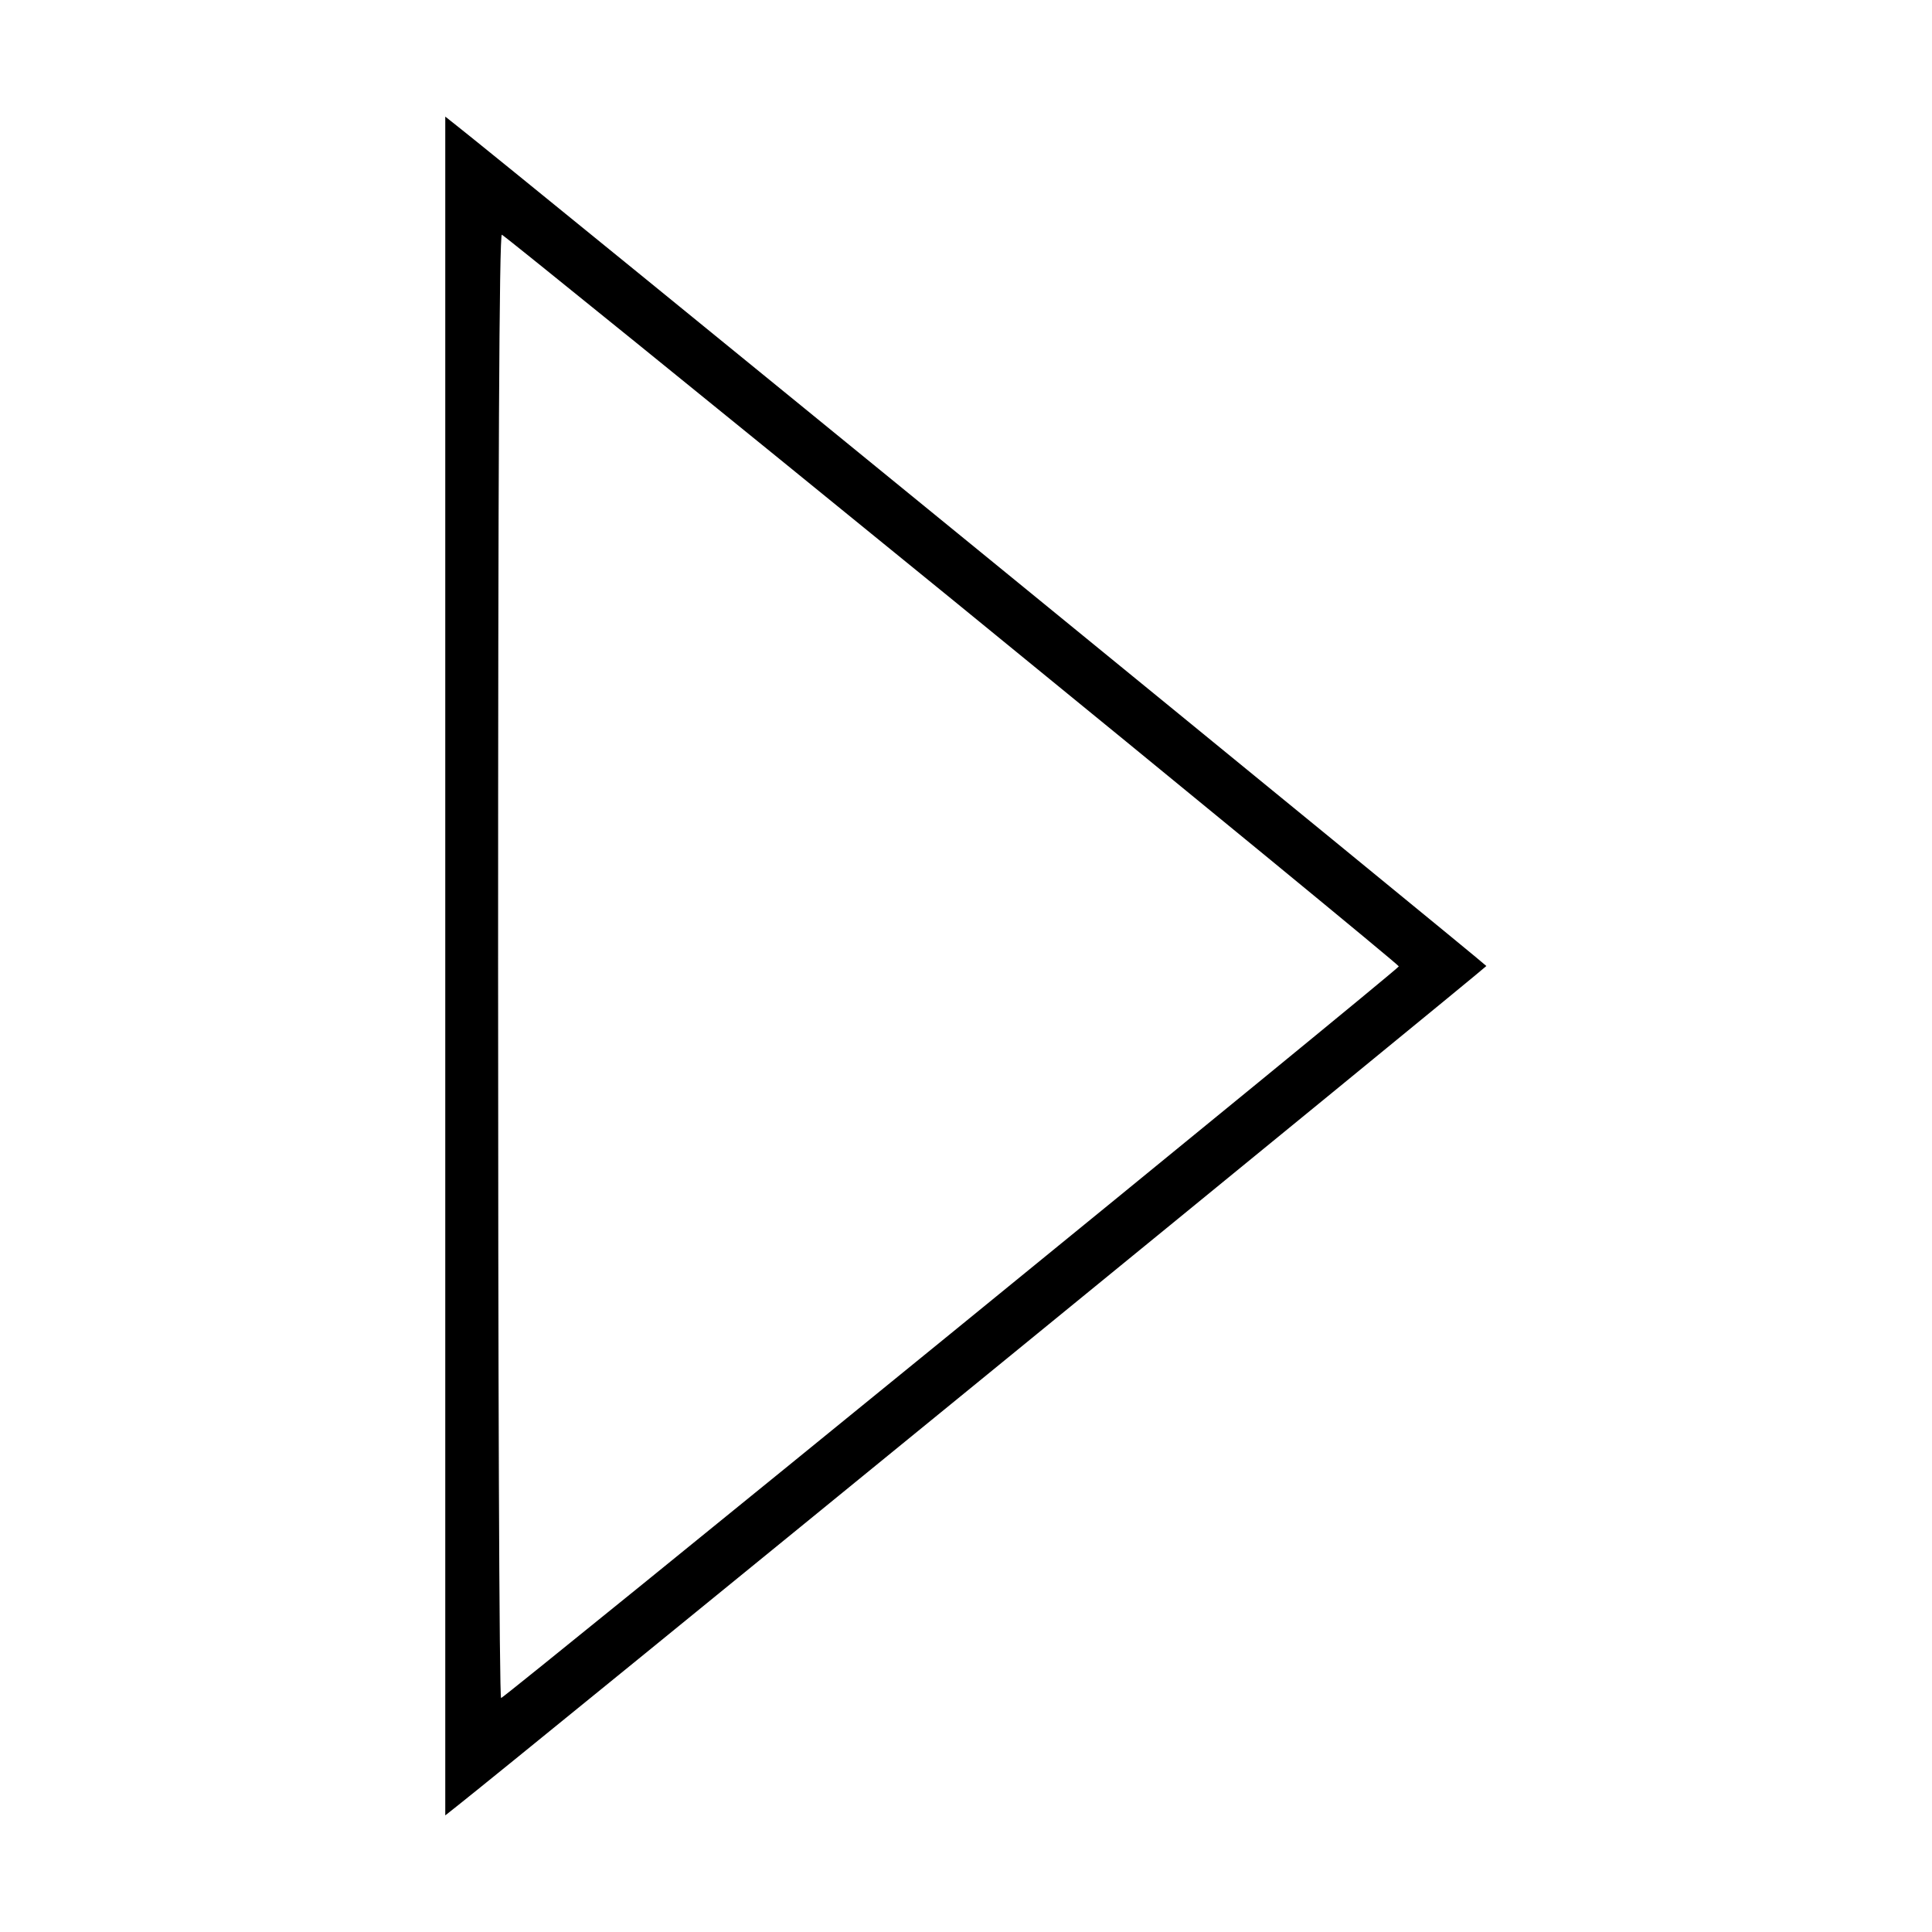
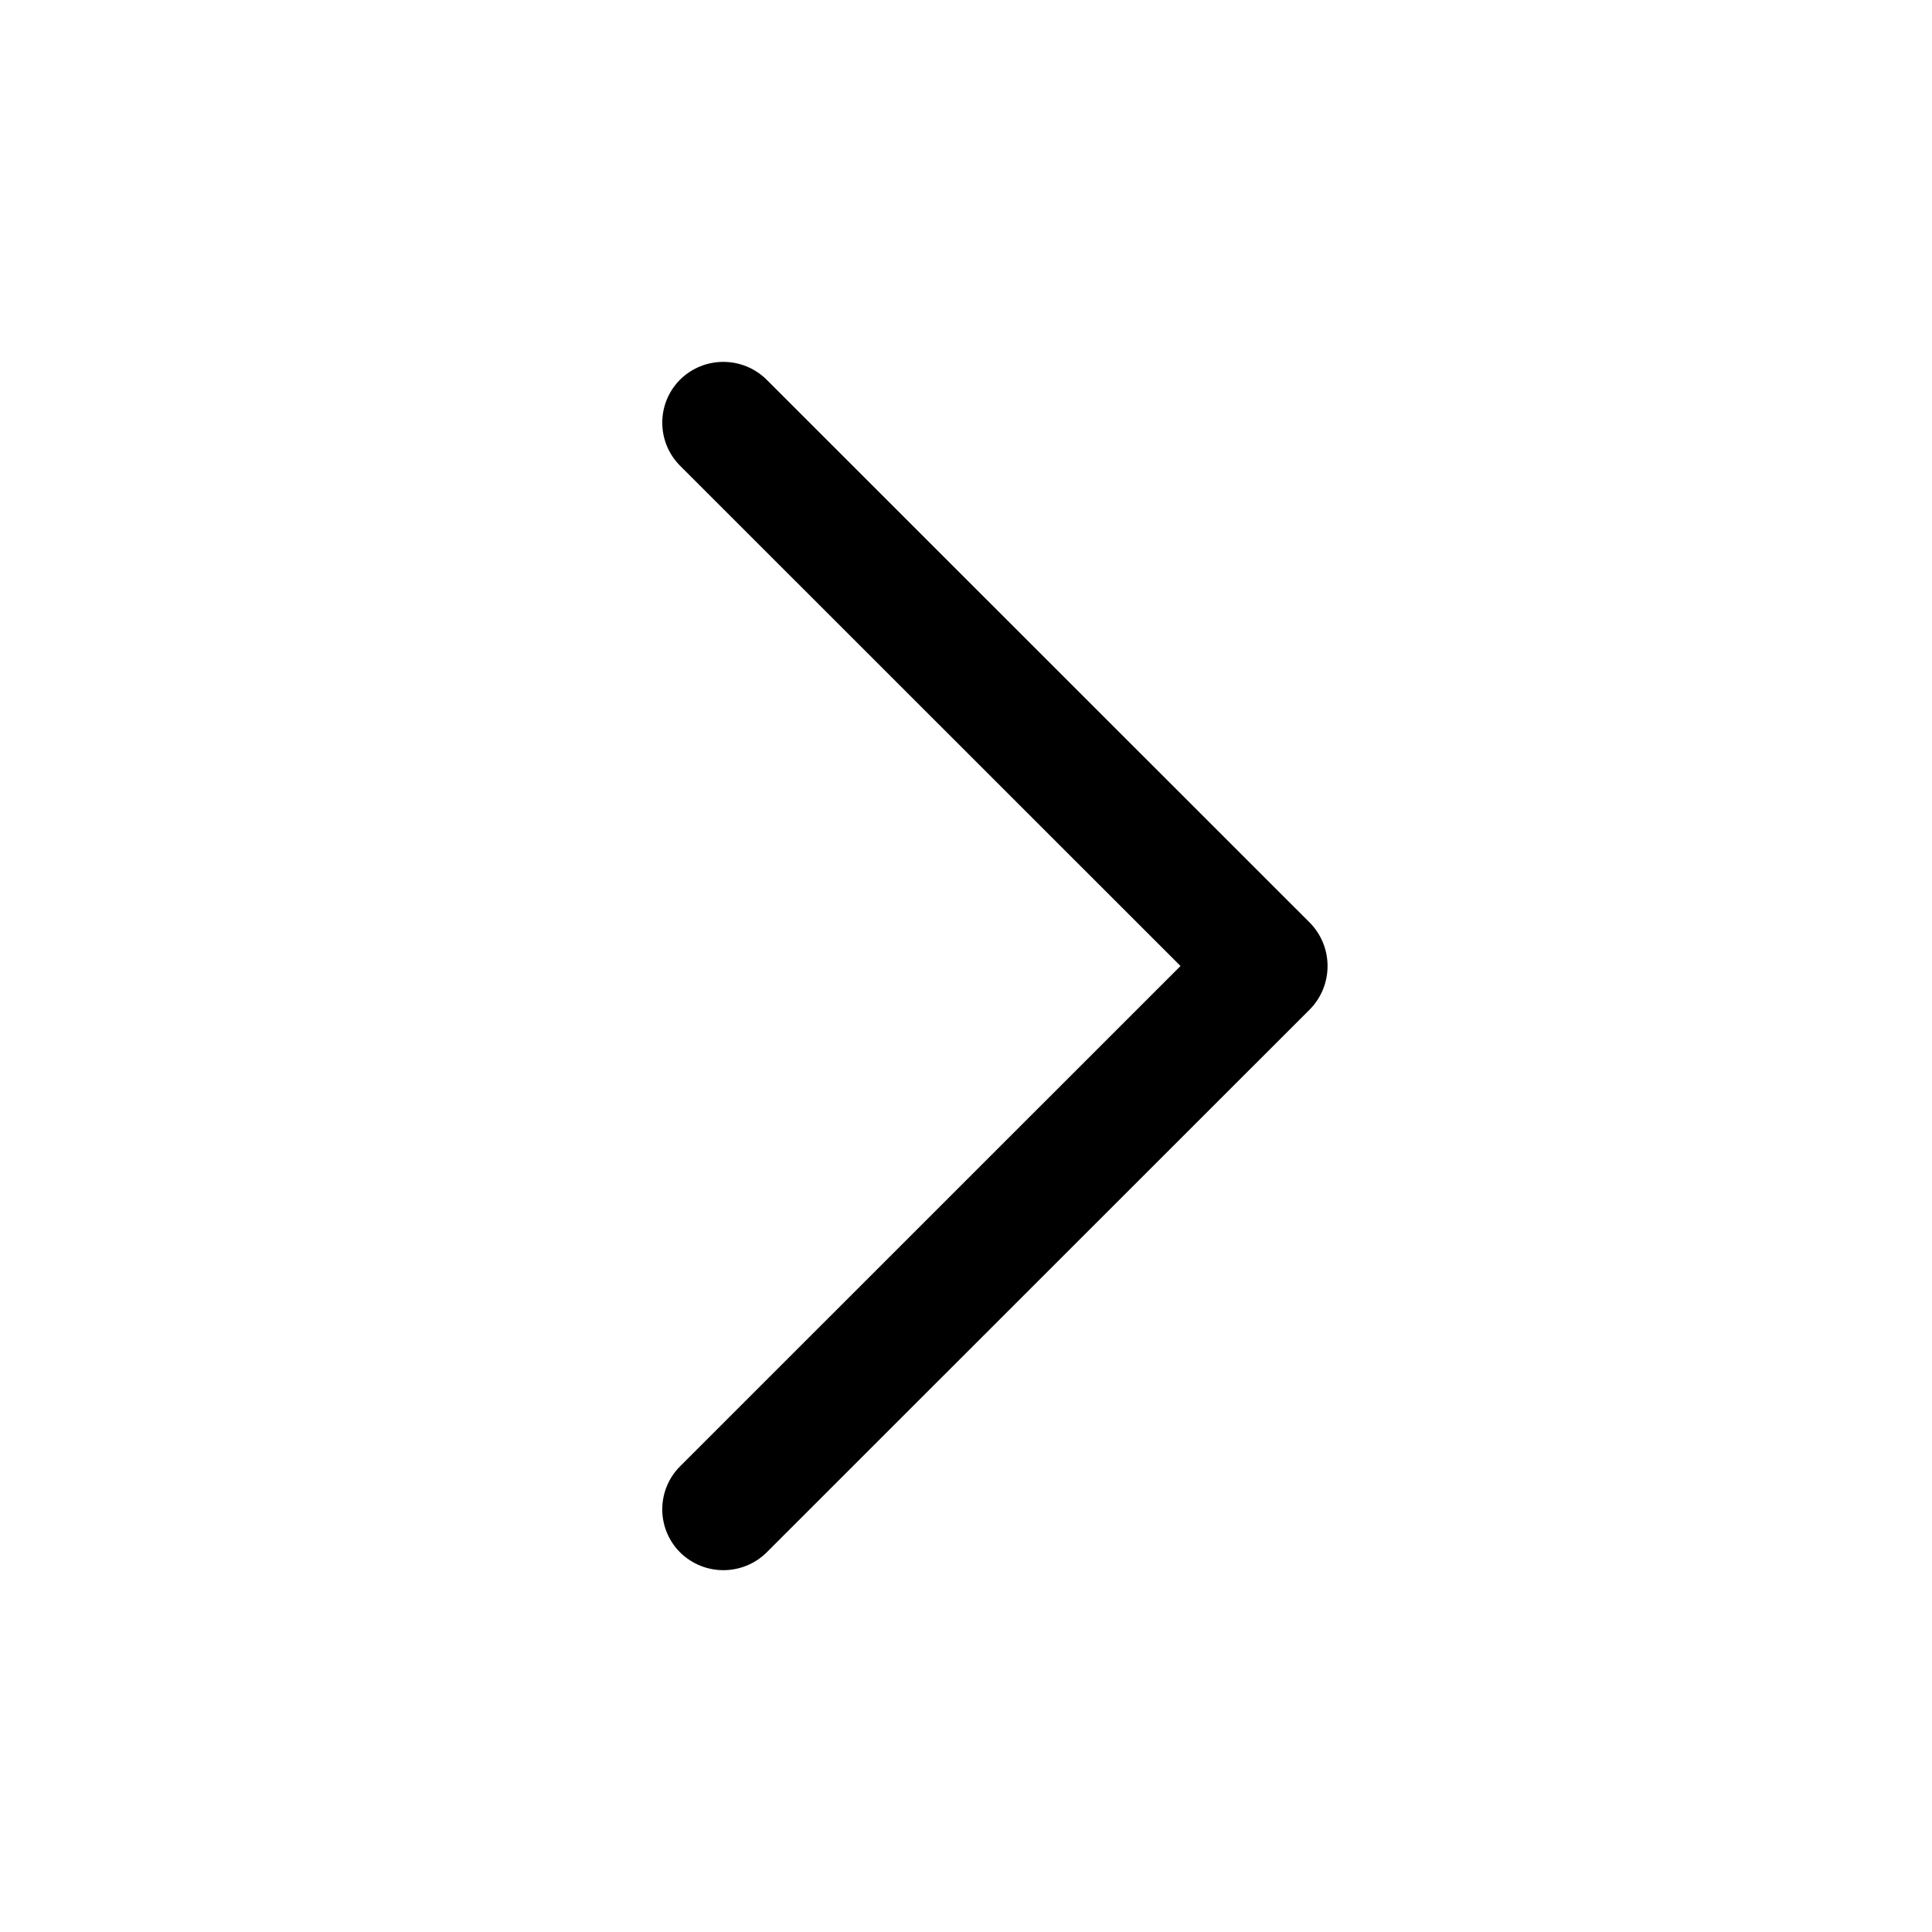
- <svg xmlns="http://www.w3.org/2000/svg" version="1" width="682.667" height="682.667" viewBox="0 0 512 512">
-   <path d="M118 256v225.1l2.9-2.3c13.3-10.4 273-222.4 273-222.8 0-.4-259.7-212.4-273-222.8l-2.9-2.3V256zm134.5-97c65.1 53.1 118.3 96.8 118.2 97.1-.3 1-237.1 193.9-237.9 193.9-.5 0-.8-87.3-.8-194.1 0-130.1.3-194 1-193.7.6.2 54.3 43.7 119.5 96.8z" />
+ <svg xmlns="http://www.w3.org/2000/svg" viewBox="0 0 32 32" fill-rule="evenodd" clip-rule="evenodd" stroke-linejoin="round" stroke-miterlimit="1.414">
+   <path d="M21.698 15.286l-9.002-8.999a1.02 1.02 0 0 0-1.431 0 1.01 1.01 0 0 0 0 1.428L19.553 16l-8.287 8.285a1.008 1.008 0 0 0 0 1.429 1.02 1.02 0 0 0 1.431 0l9.002-8.999a1.025 1.025 0 0 0-.001-1.429z" />
</svg>
